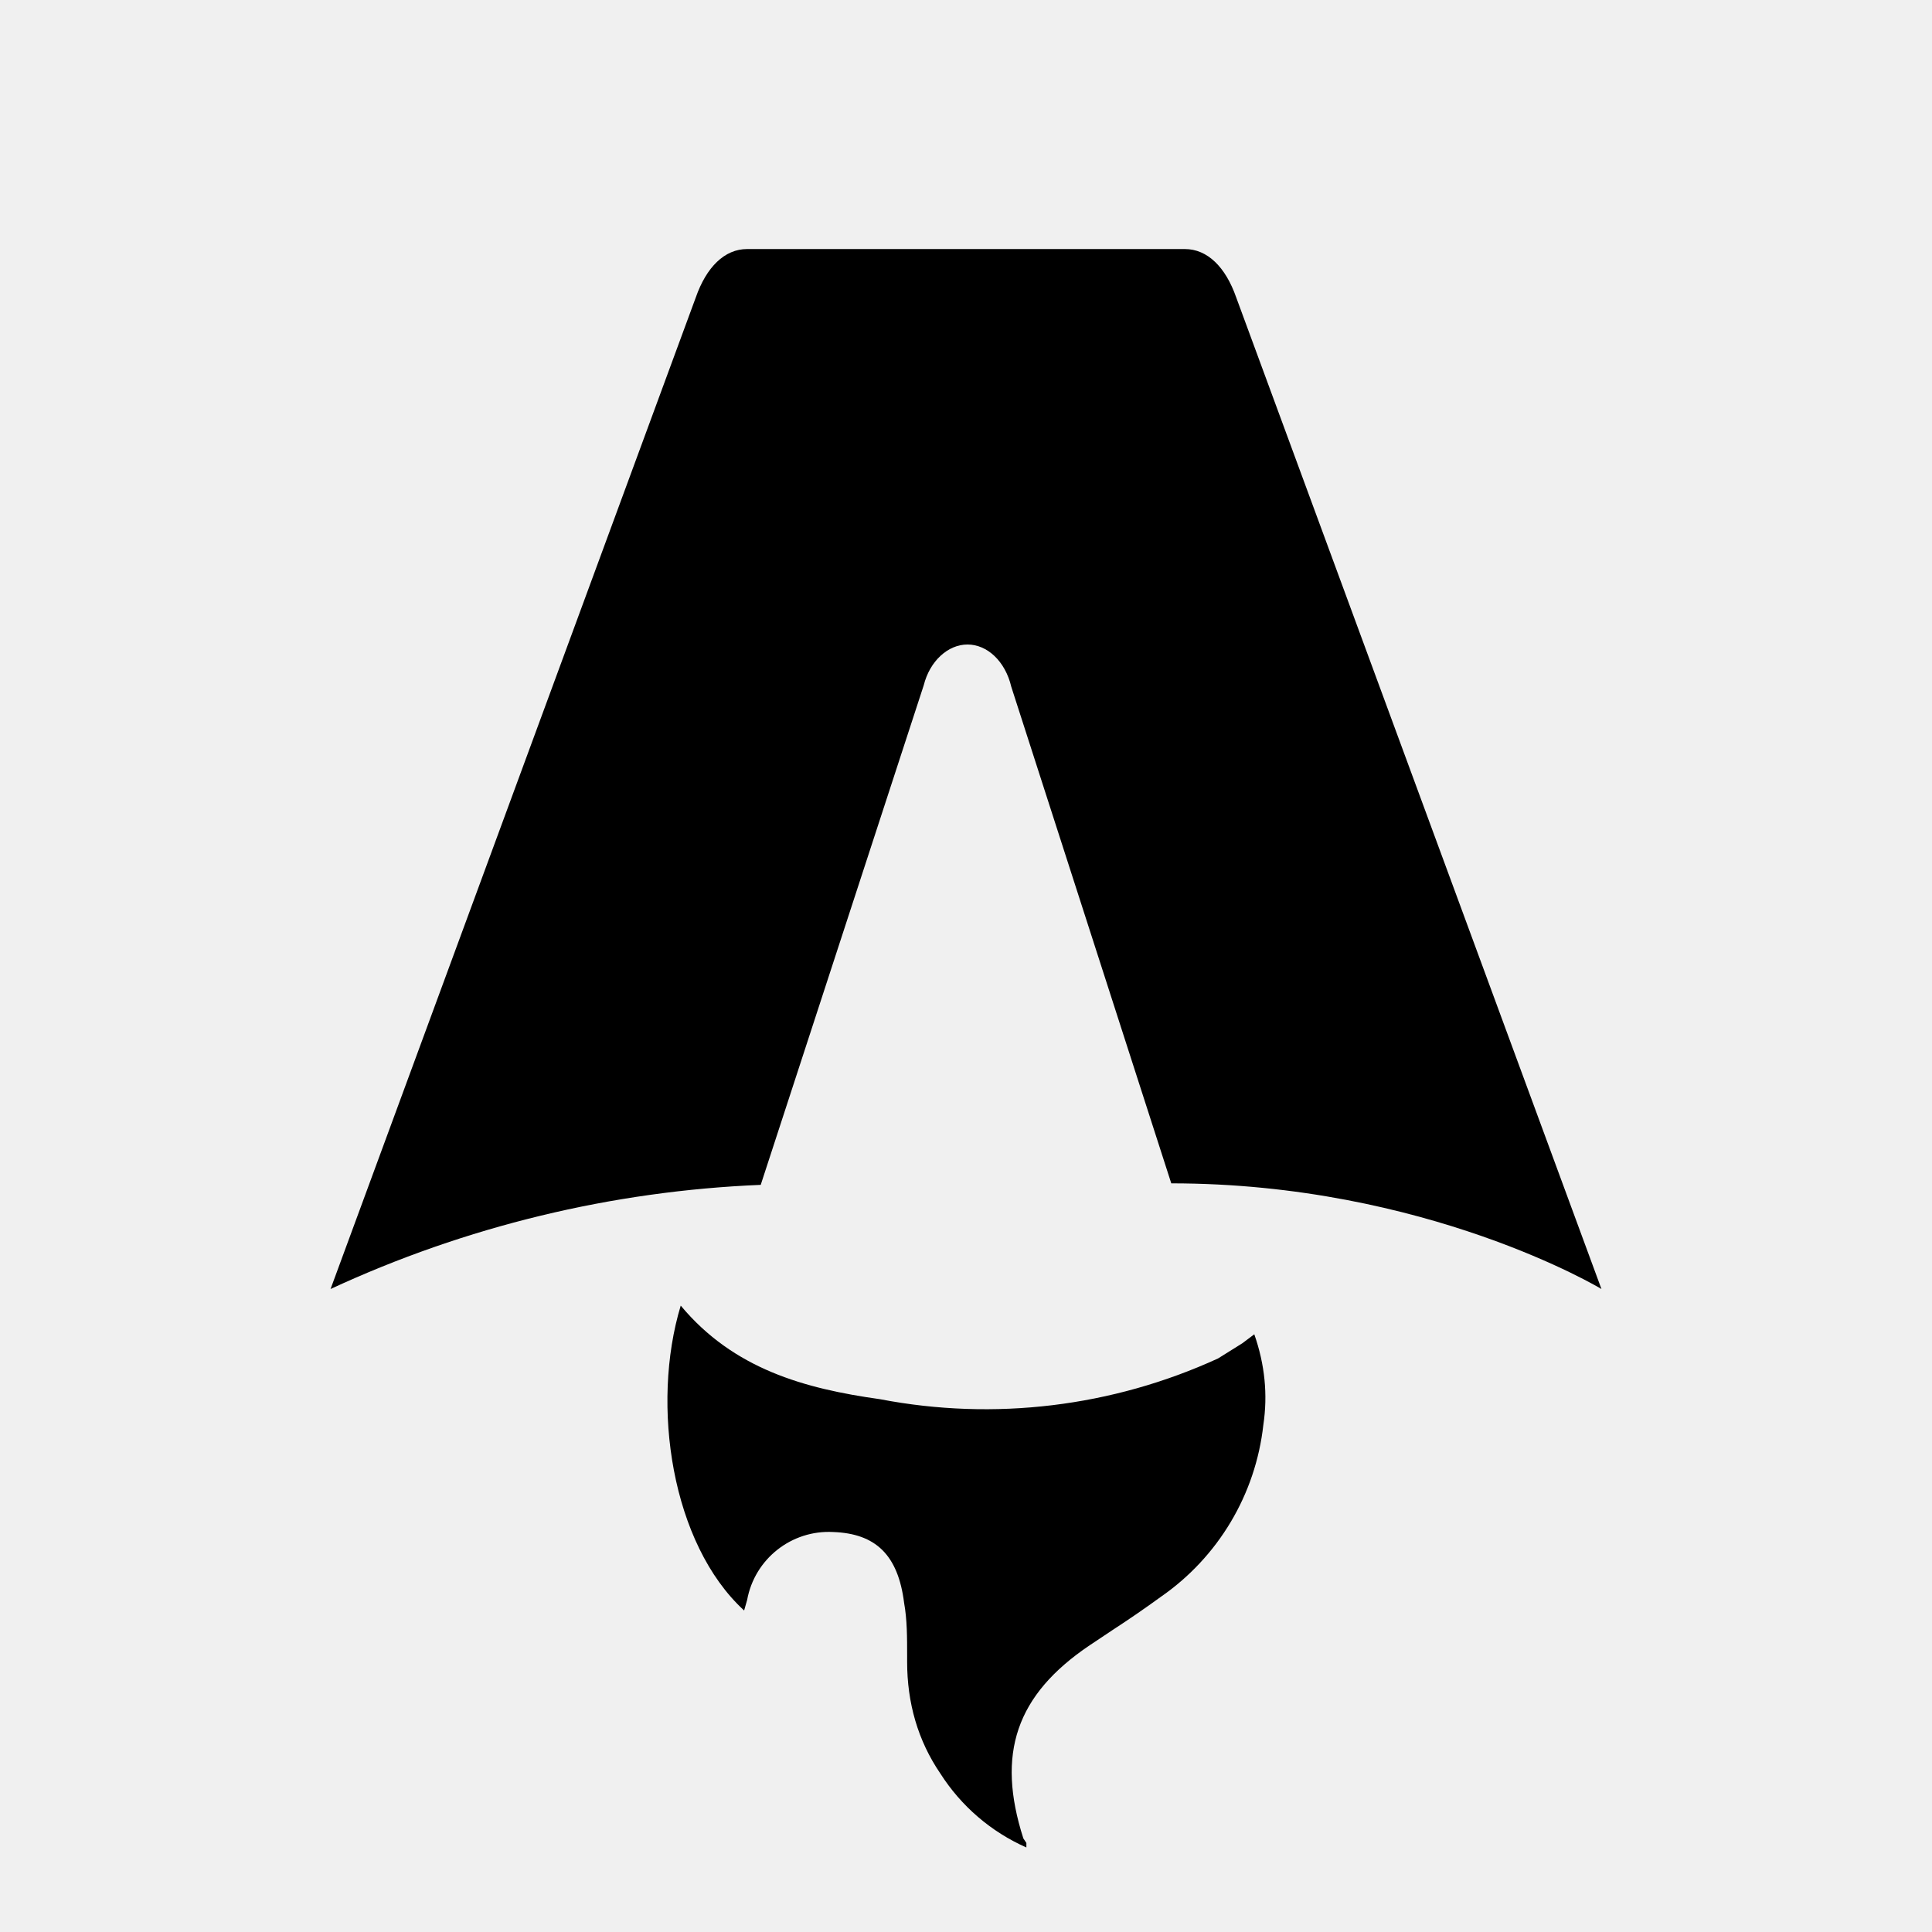
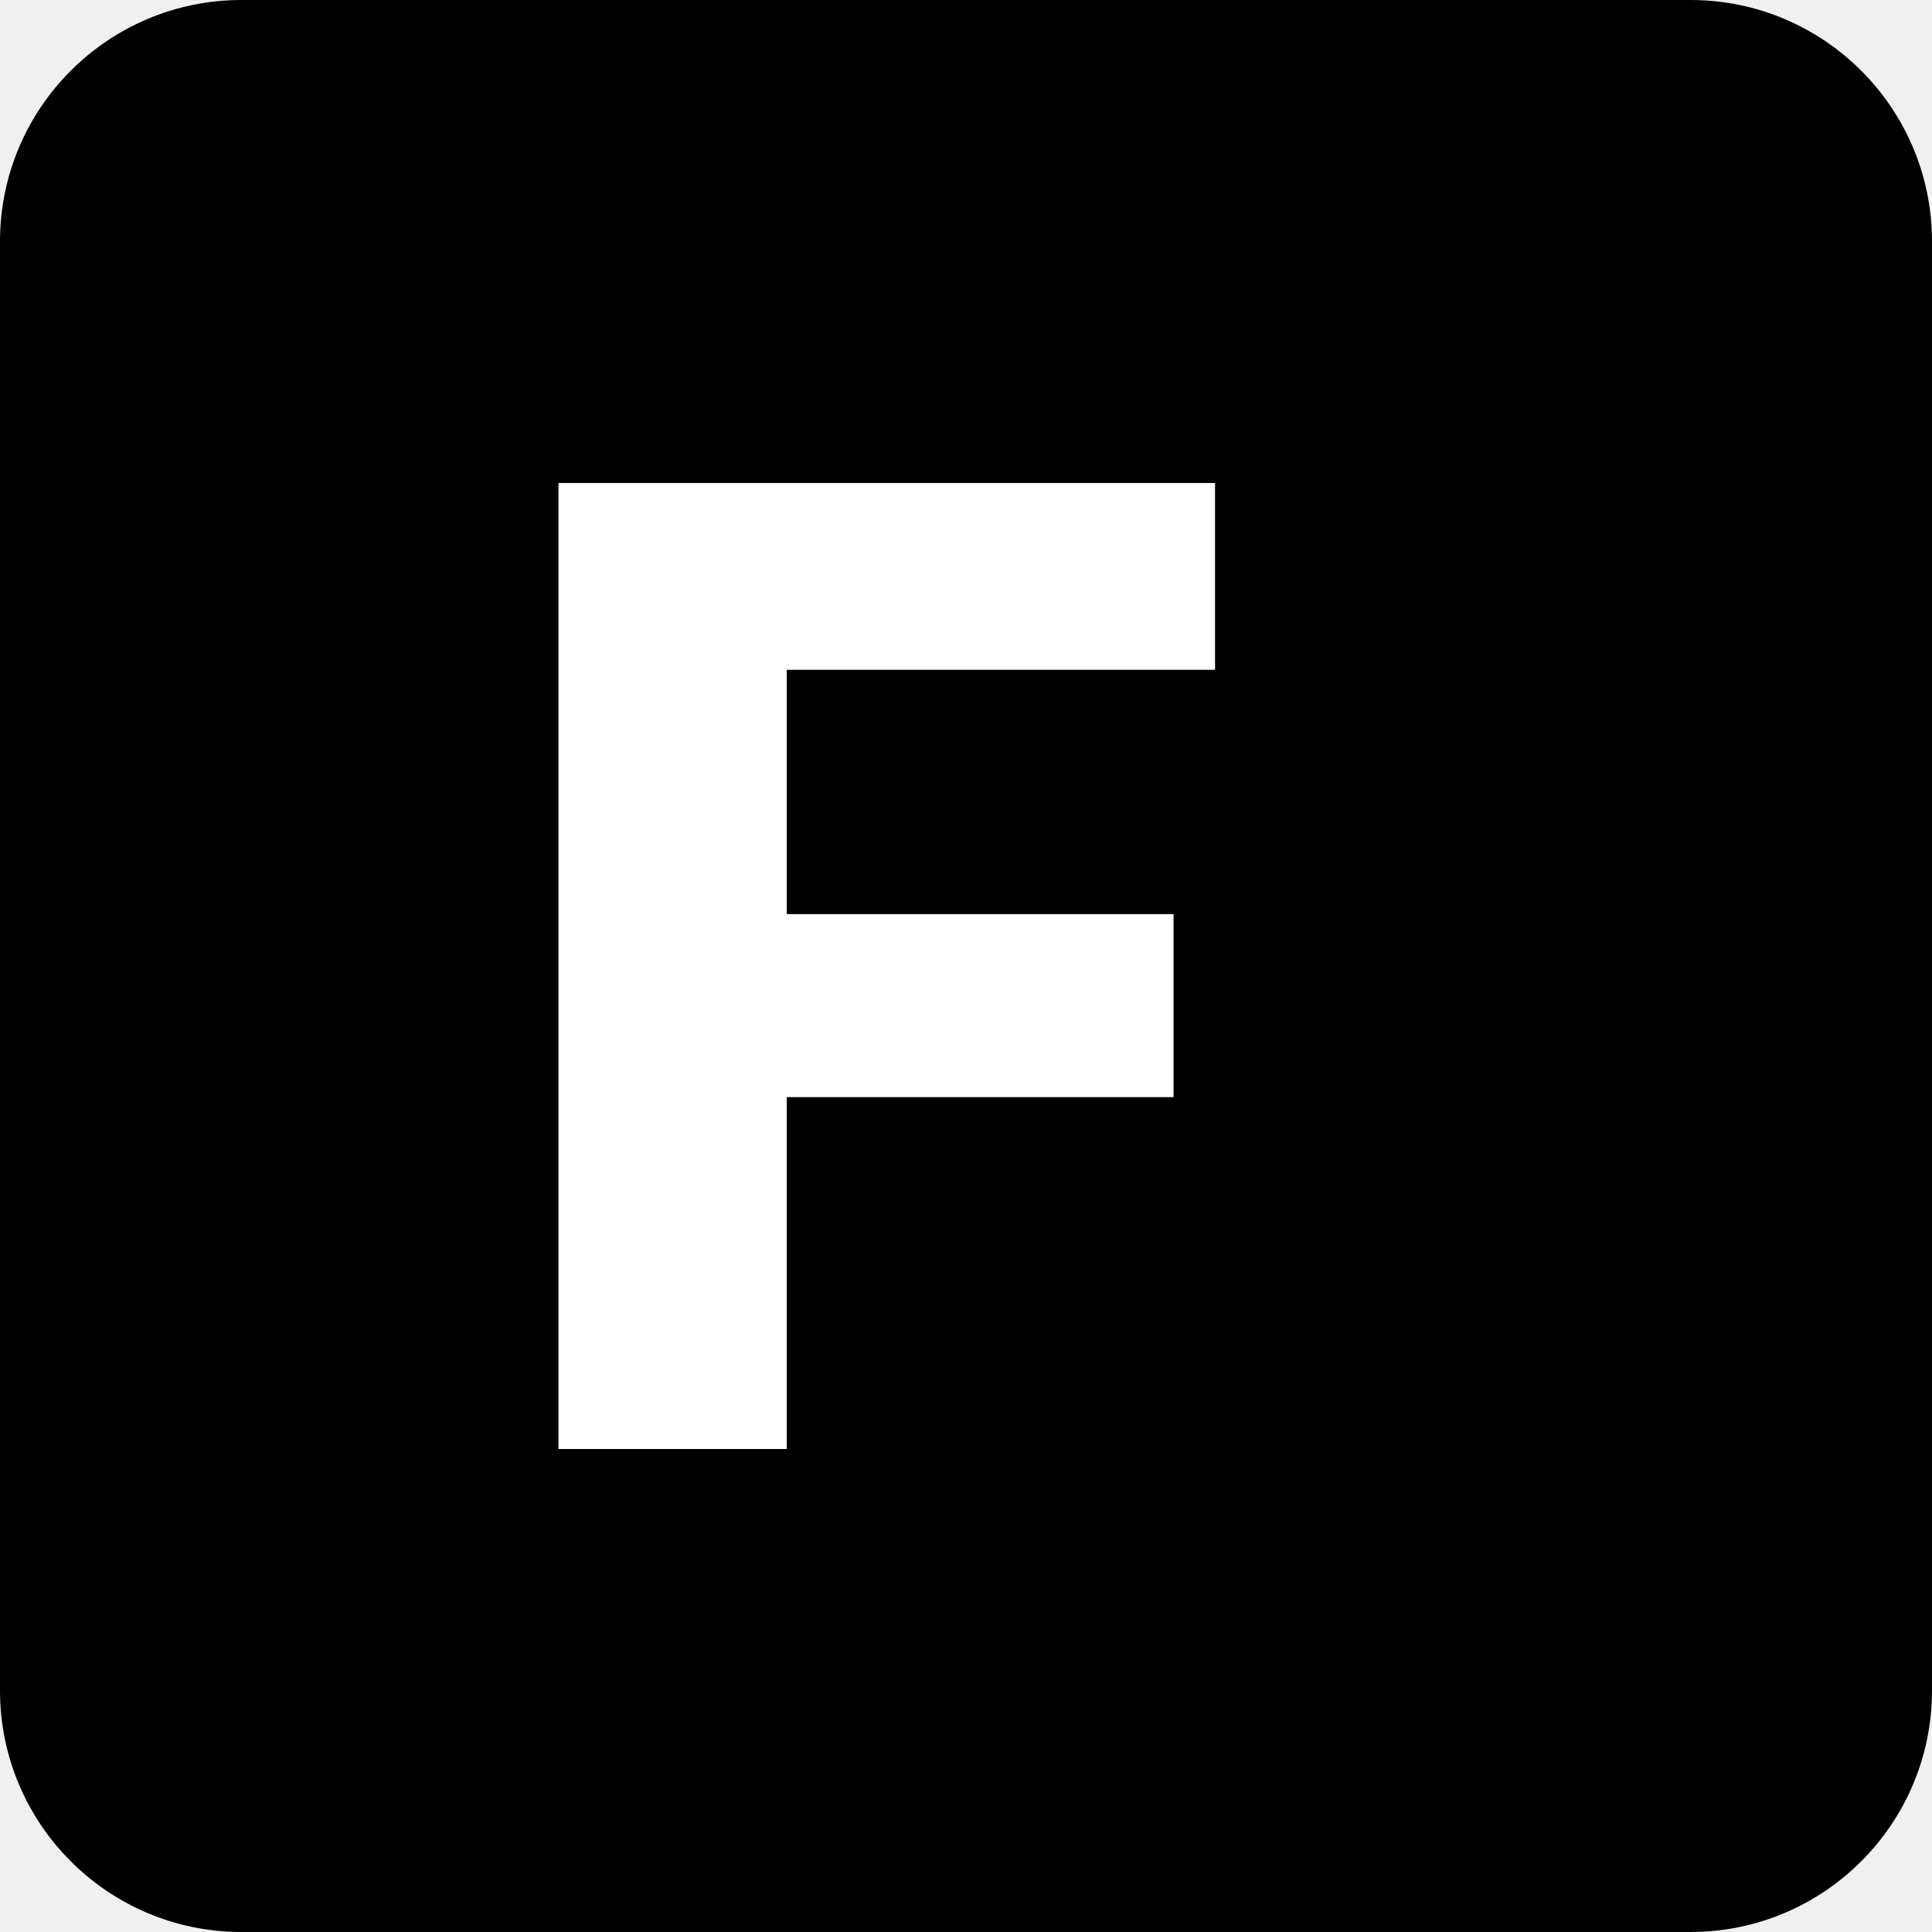
- <svg xmlns="http://www.w3.org/2000/svg" fill="none" viewBox="0 0 128 128">
-   <path d="M50.4 78.5a75.1 75.1 0 0 0-28.5 6.9l24.2-65.7c.7-2 1.9-3.2 3.4-3.2h29c1.5 0 2.7 1.2 3.4 3.2l24.2 65.7s-11.6-7-28.5-7L67 45.5c-.4-1.7-1.6-2.8-2.9-2.8-1.3 0-2.5 1.1-2.9 2.7L50.4 78.5Zm-1.1 28.2Zm-4.2-20.2c-2 6.6-.6 15.8 4.2 20.2a17.5 17.5 0 0 1 .2-.7 5.5 5.5 0 0 1 5.7-4.5c2.8.1 4.3 1.5 4.7 4.7.2 1.1.2 2.3.2 3.5v.4c0 2.7.7 5.2 2.2 7.4a13 13 0 0 0 5.7 4.9v-.3l-.2-.3c-1.8-5.6-.5-9.5 4.4-12.8l1.5-1a73 73 0 0 0 3.2-2.2 16 16 0 0 0 6.8-11.4c.3-2 .1-4-.6-6l-.8.6-1.6 1a37 37 0 0 1-22.4 2.7c-5-.7-9.7-2-13.2-6.2Z" />
-   <style>
-         path { fill: #000; }
-         @media (prefers-color-scheme: dark) {
-             path { fill: #FFF; }
-         }
-     </style>
+ <svg xmlns="http://www.w3.org/2000/svg" viewBox="0 0 32 32" width="32" height="32">
+   <rect width="32" height="32" fill="#000000" rx="4" />
+   <text x="8" y="24" font-family="Inter, system-ui, sans-serif" font-weight="800" font-size="22" fill="#FFFFFF">F</text>
</svg>
